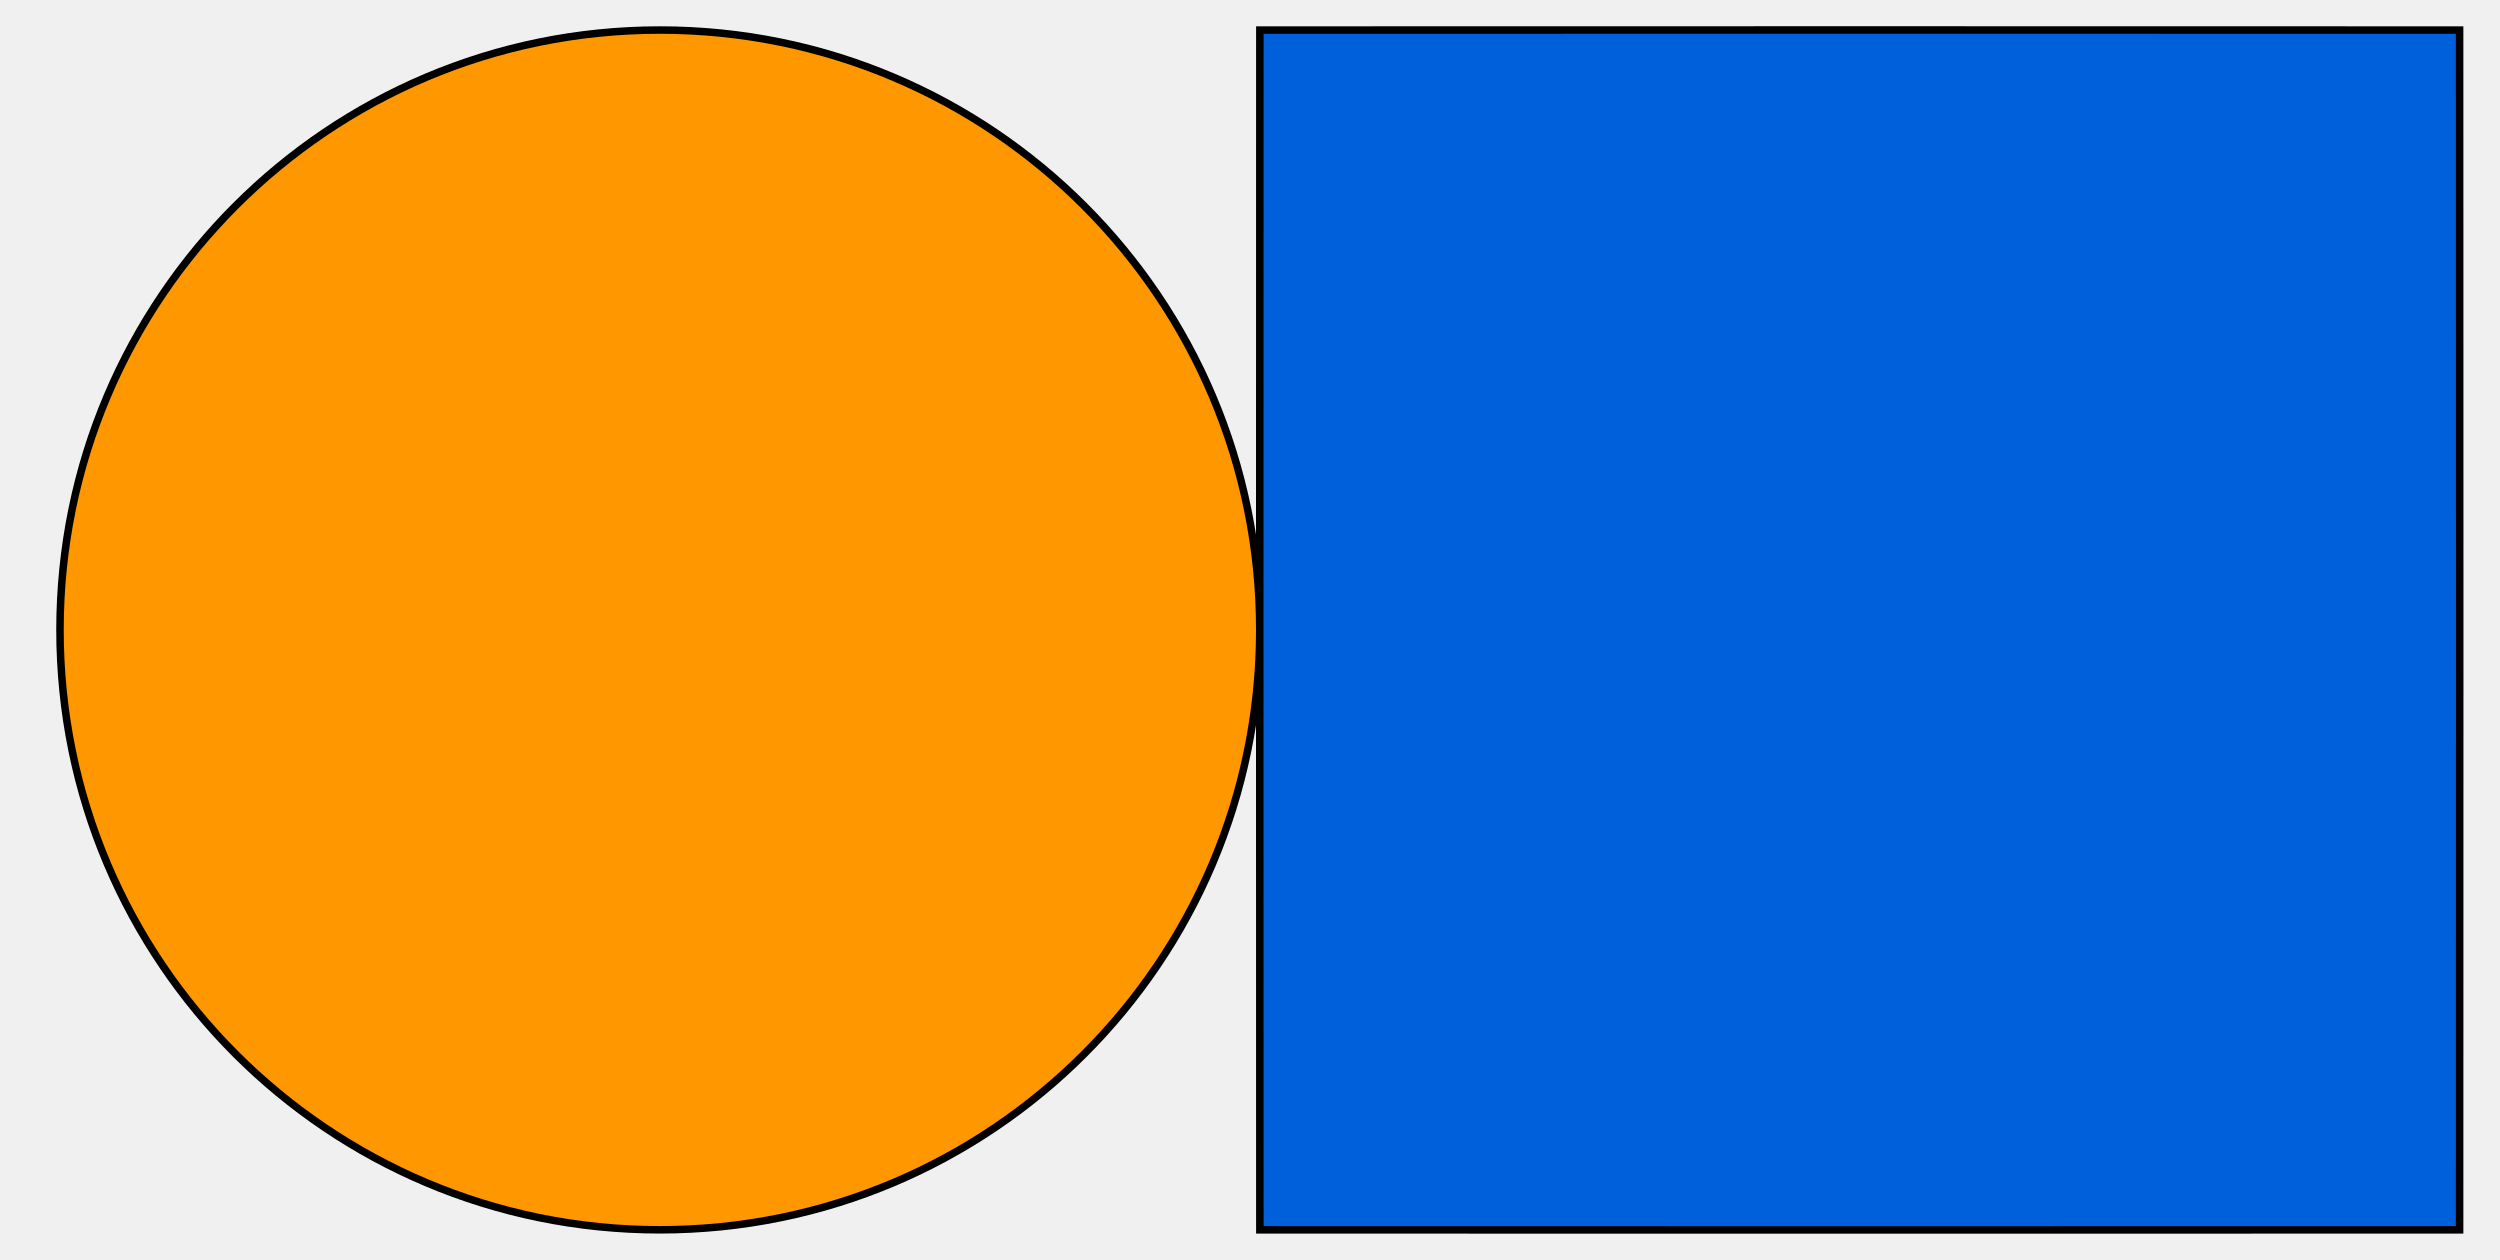
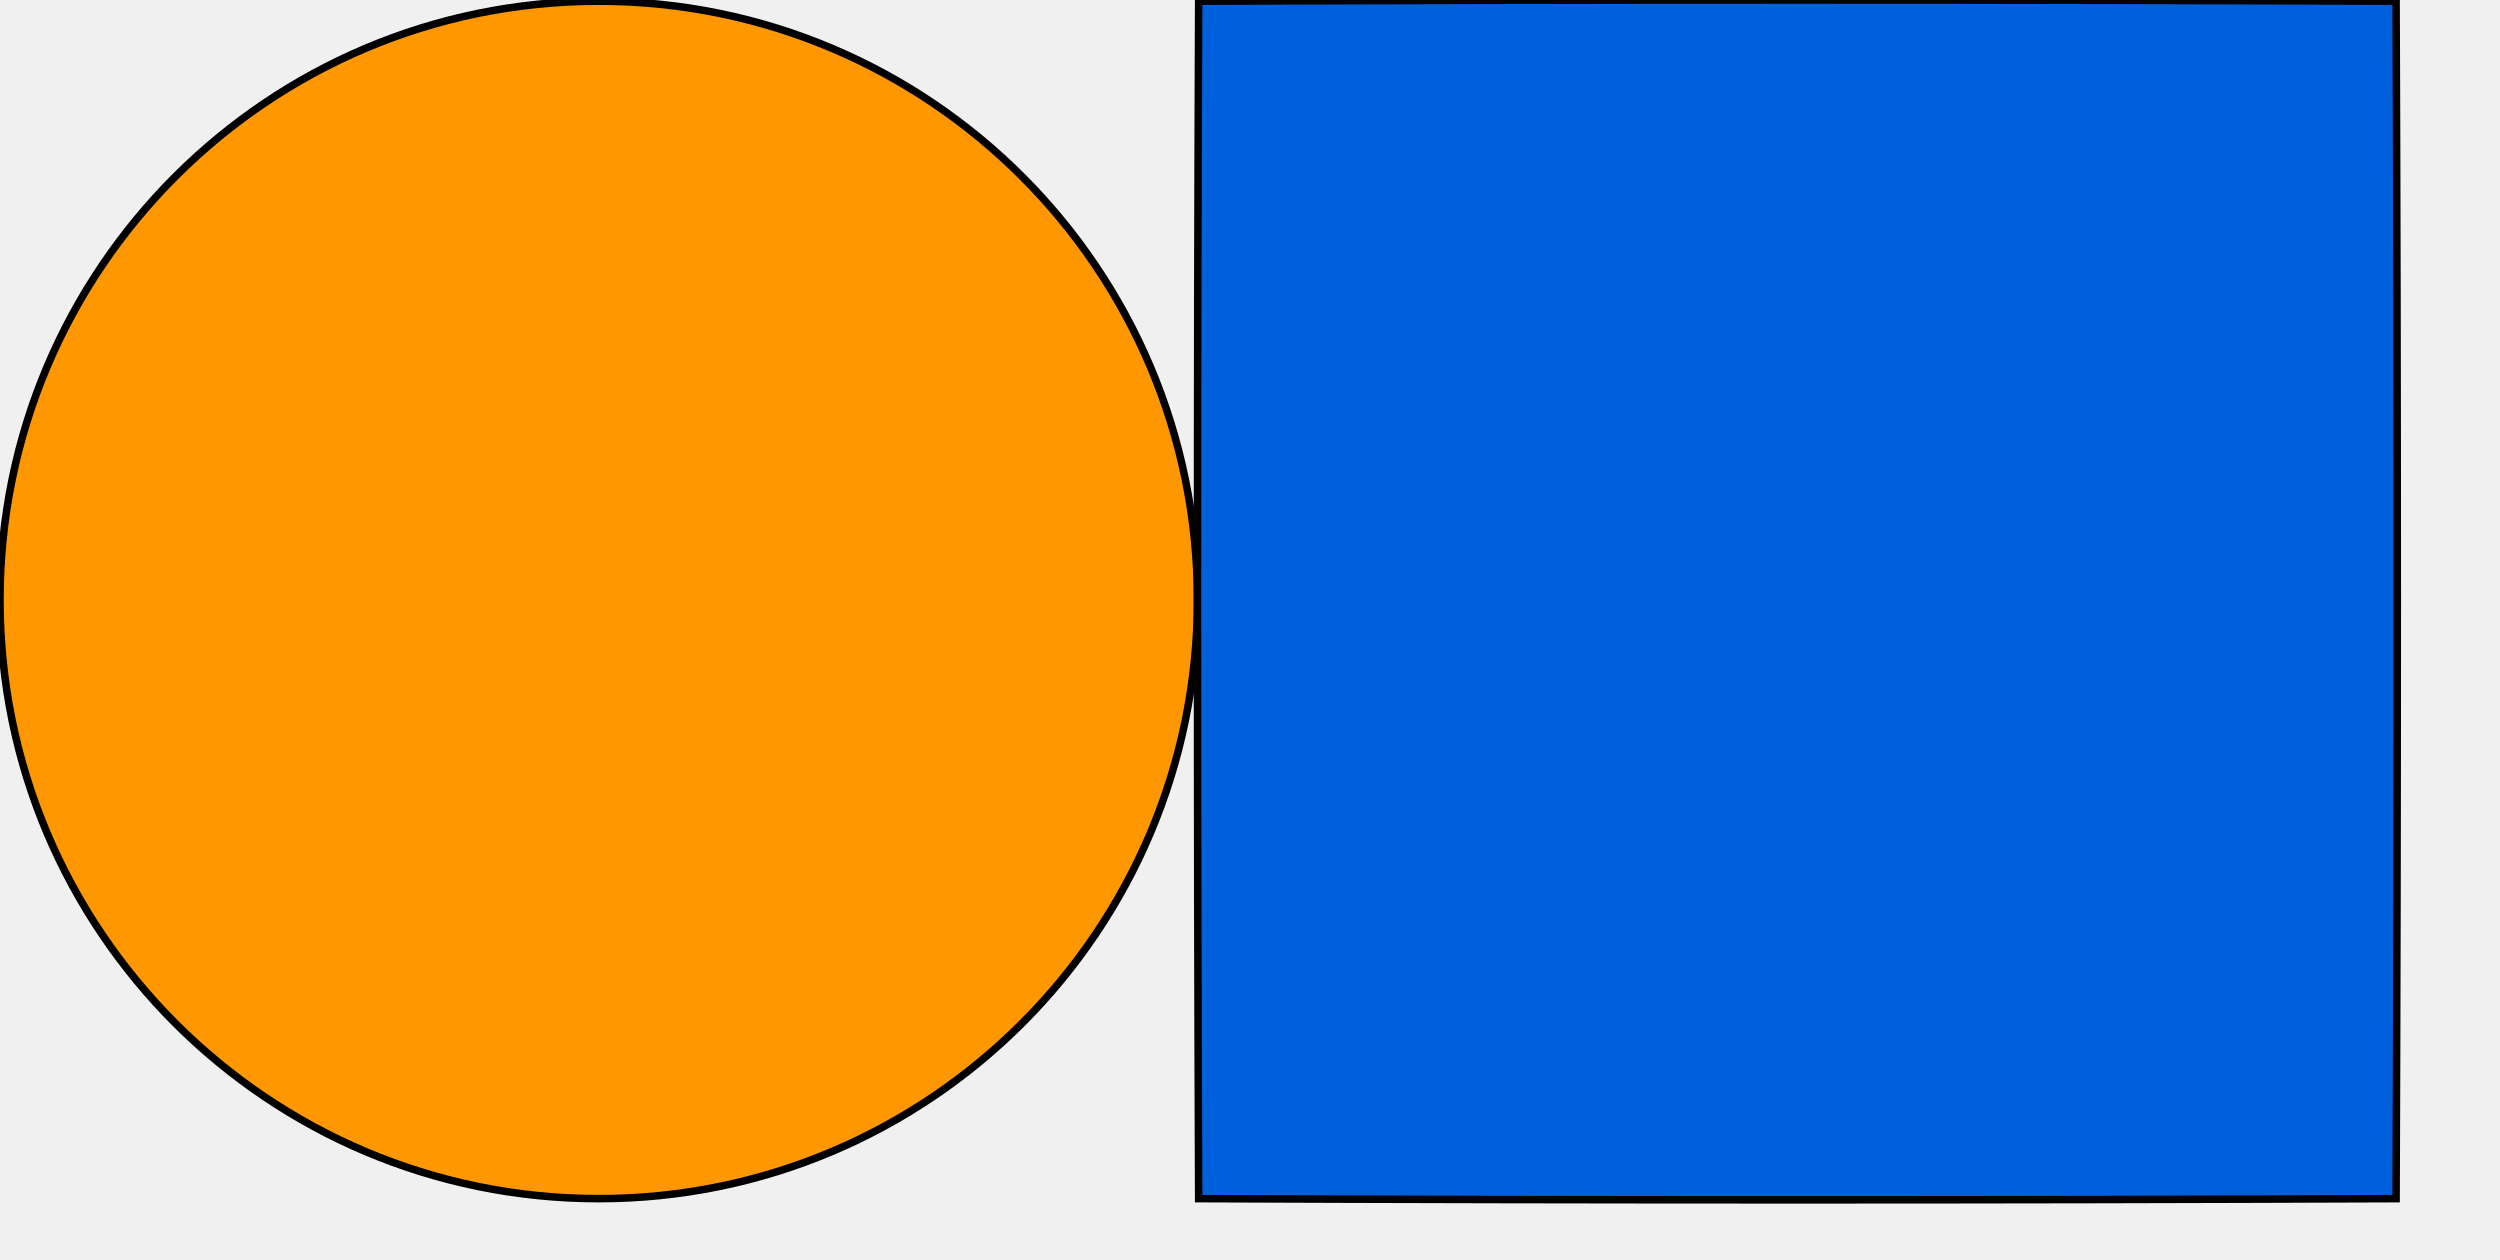
<svg xmlns="http://www.w3.org/2000/svg" baseProfile="full" height="64" version="1.1" width="127">
  <defs>
    <marker id="arrow" markerHeight="3.5" markerWidth="5" orient="auto" refX="5.0" refY="1.7">
      <polygon points="0,0 5,1.75 0,3.5" />
    </marker>
  </defs>
  <g style="fill:white;">
-     <g transform="matrix(1.0, 0.0, 0.0, 1.0, 63.99798, 32.0)">
-       <g transform="matrix(60.94854, 0.0, 0.0, 60.94854, 0.0, 0.0)">
-         <g>
-           <g transform="matrix(1.0, 0.0, 0.0, 1.0, -0.5000316, -0.0)">
-             <g>
-               <g style="fill: #ff9700;stroke: black;stroke-width: 0.381;" transform="matrix(0.5, 0.0, 0.0, 0.5, 0.5, 0.0)">
-                 <path d="M 0.0 0.0 A 1.0 1.0 0.0 0 0 -1.0 -1.0 A 1.0 1.0 -90.0 0 0 -2.0 8.742277657347586e-08 A 1.0 1.0 180 0 0 -1 1.0 A 1.0 1.0 90.0 0 0 0.0 -5.563627070159782e-08 Z" style="vector-effect: non-scaling-stroke;" />
-               </g>
-               <g style="fill: #005fdb;stroke: black;stroke-width: 0.381;" transform="matrix(1.0, 0.0, 0.0, 1.0, 0.5000632, -0.4999683)">
-                 <path d="M 0.0 0.0 A 1448.155 1448.155 -90.0 0 1 1 0.0 A 1448.155 1448.155 0.0 0 1 1 1 A 1448.155 1448.155 90 0 1 2.9802322387695312e-08 1 A 1448.155 1448.155 180 0 1 0.0 2.9802322387695312e-08 Z" style="vector-effect: non-scaling-stroke;" />
-               </g>
-             </g>
-           </g>
-           <g />
+     <g transform="matrix(60.83072, 0.0, 0.0, 60.83072, 30.41536, 30.47619)">
+       <g>
+         <g style="fill: #ff9700;stroke: black;stroke-width: 0.381;" transform="matrix(0.5, 0.0, 0.0, 0.5, 0.5, -5.551115123125783e-17)">
+           <path d="M 0.0 0.0 A 1.0 1.0 0.0 0 0 -1 -1.0 A 1.0 1.0 -90.0 0 0 -2.0 -1.2246467991473532e-16 A 1.0 1.0 -180.0 0 0 -1 1 A 1.0 1.0 90 0 0 2.220446049250313e-16 2.4492935982947064e-16 Z" style="vector-effect: non-scaling-stroke;" />
+         </g>
+         <g style="fill: #005fdb;stroke: black;stroke-width: 0.381;" transform="matrix(1.0, 0.0, 0.0, 1.0, 0.501, -0.5)">
+           <path d="M 0.0 0.0 A 125.001 125.001 -90.0 0 1 1 -1.418023854522332e-14 A 125.001 125.001 0.0 0 1 1 1 A 125.001 125.001 90 0 1 -7.66053886991358e-15 1 A 125.001 125.001 -180.0 0 1 0.0 -7.66053886991358e-15 Z" style="vector-effect: non-scaling-stroke;" />
        </g>
      </g>
    </g>
  </g>
</svg>
